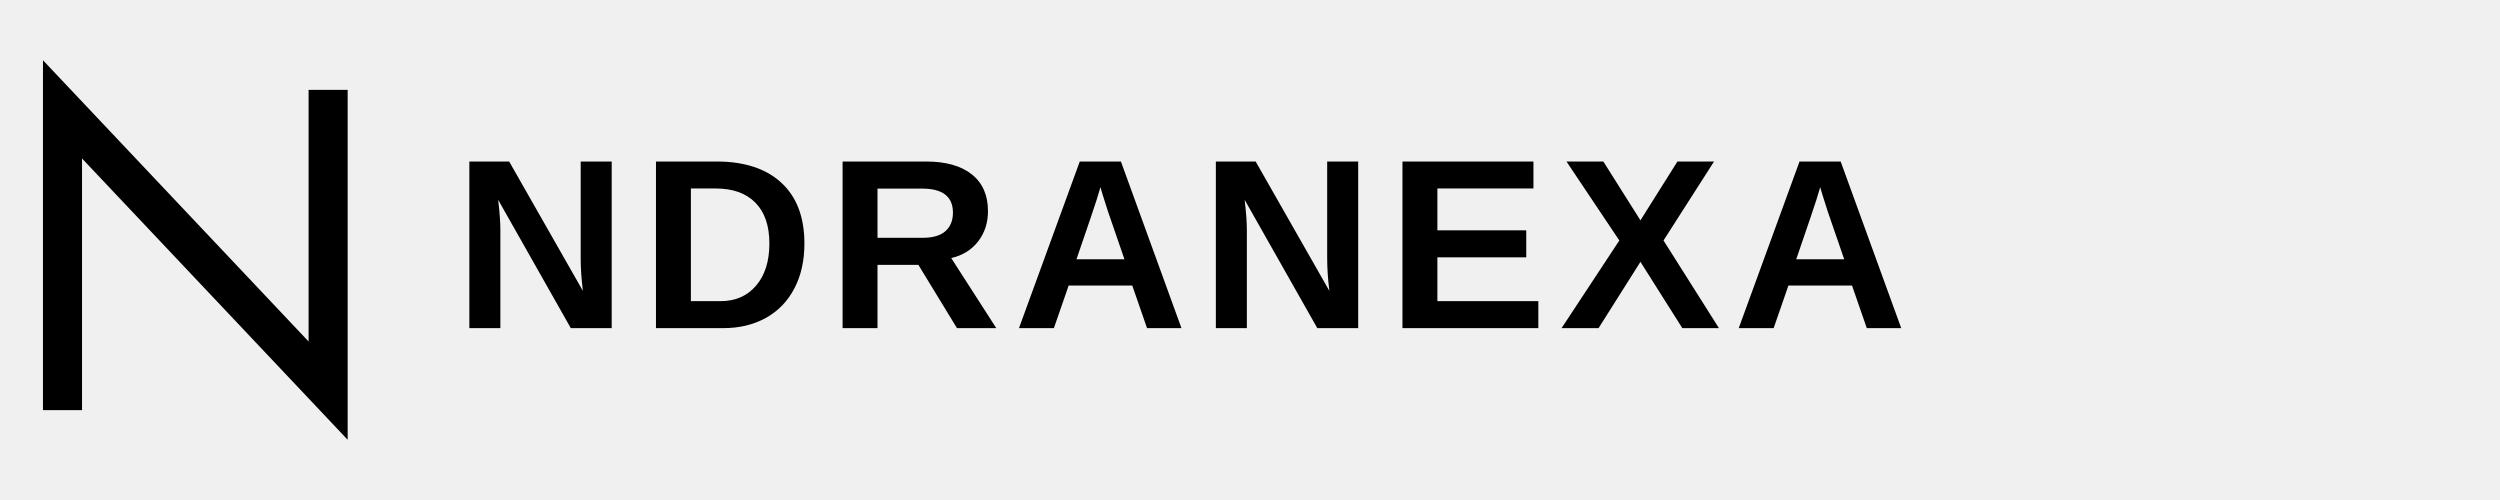
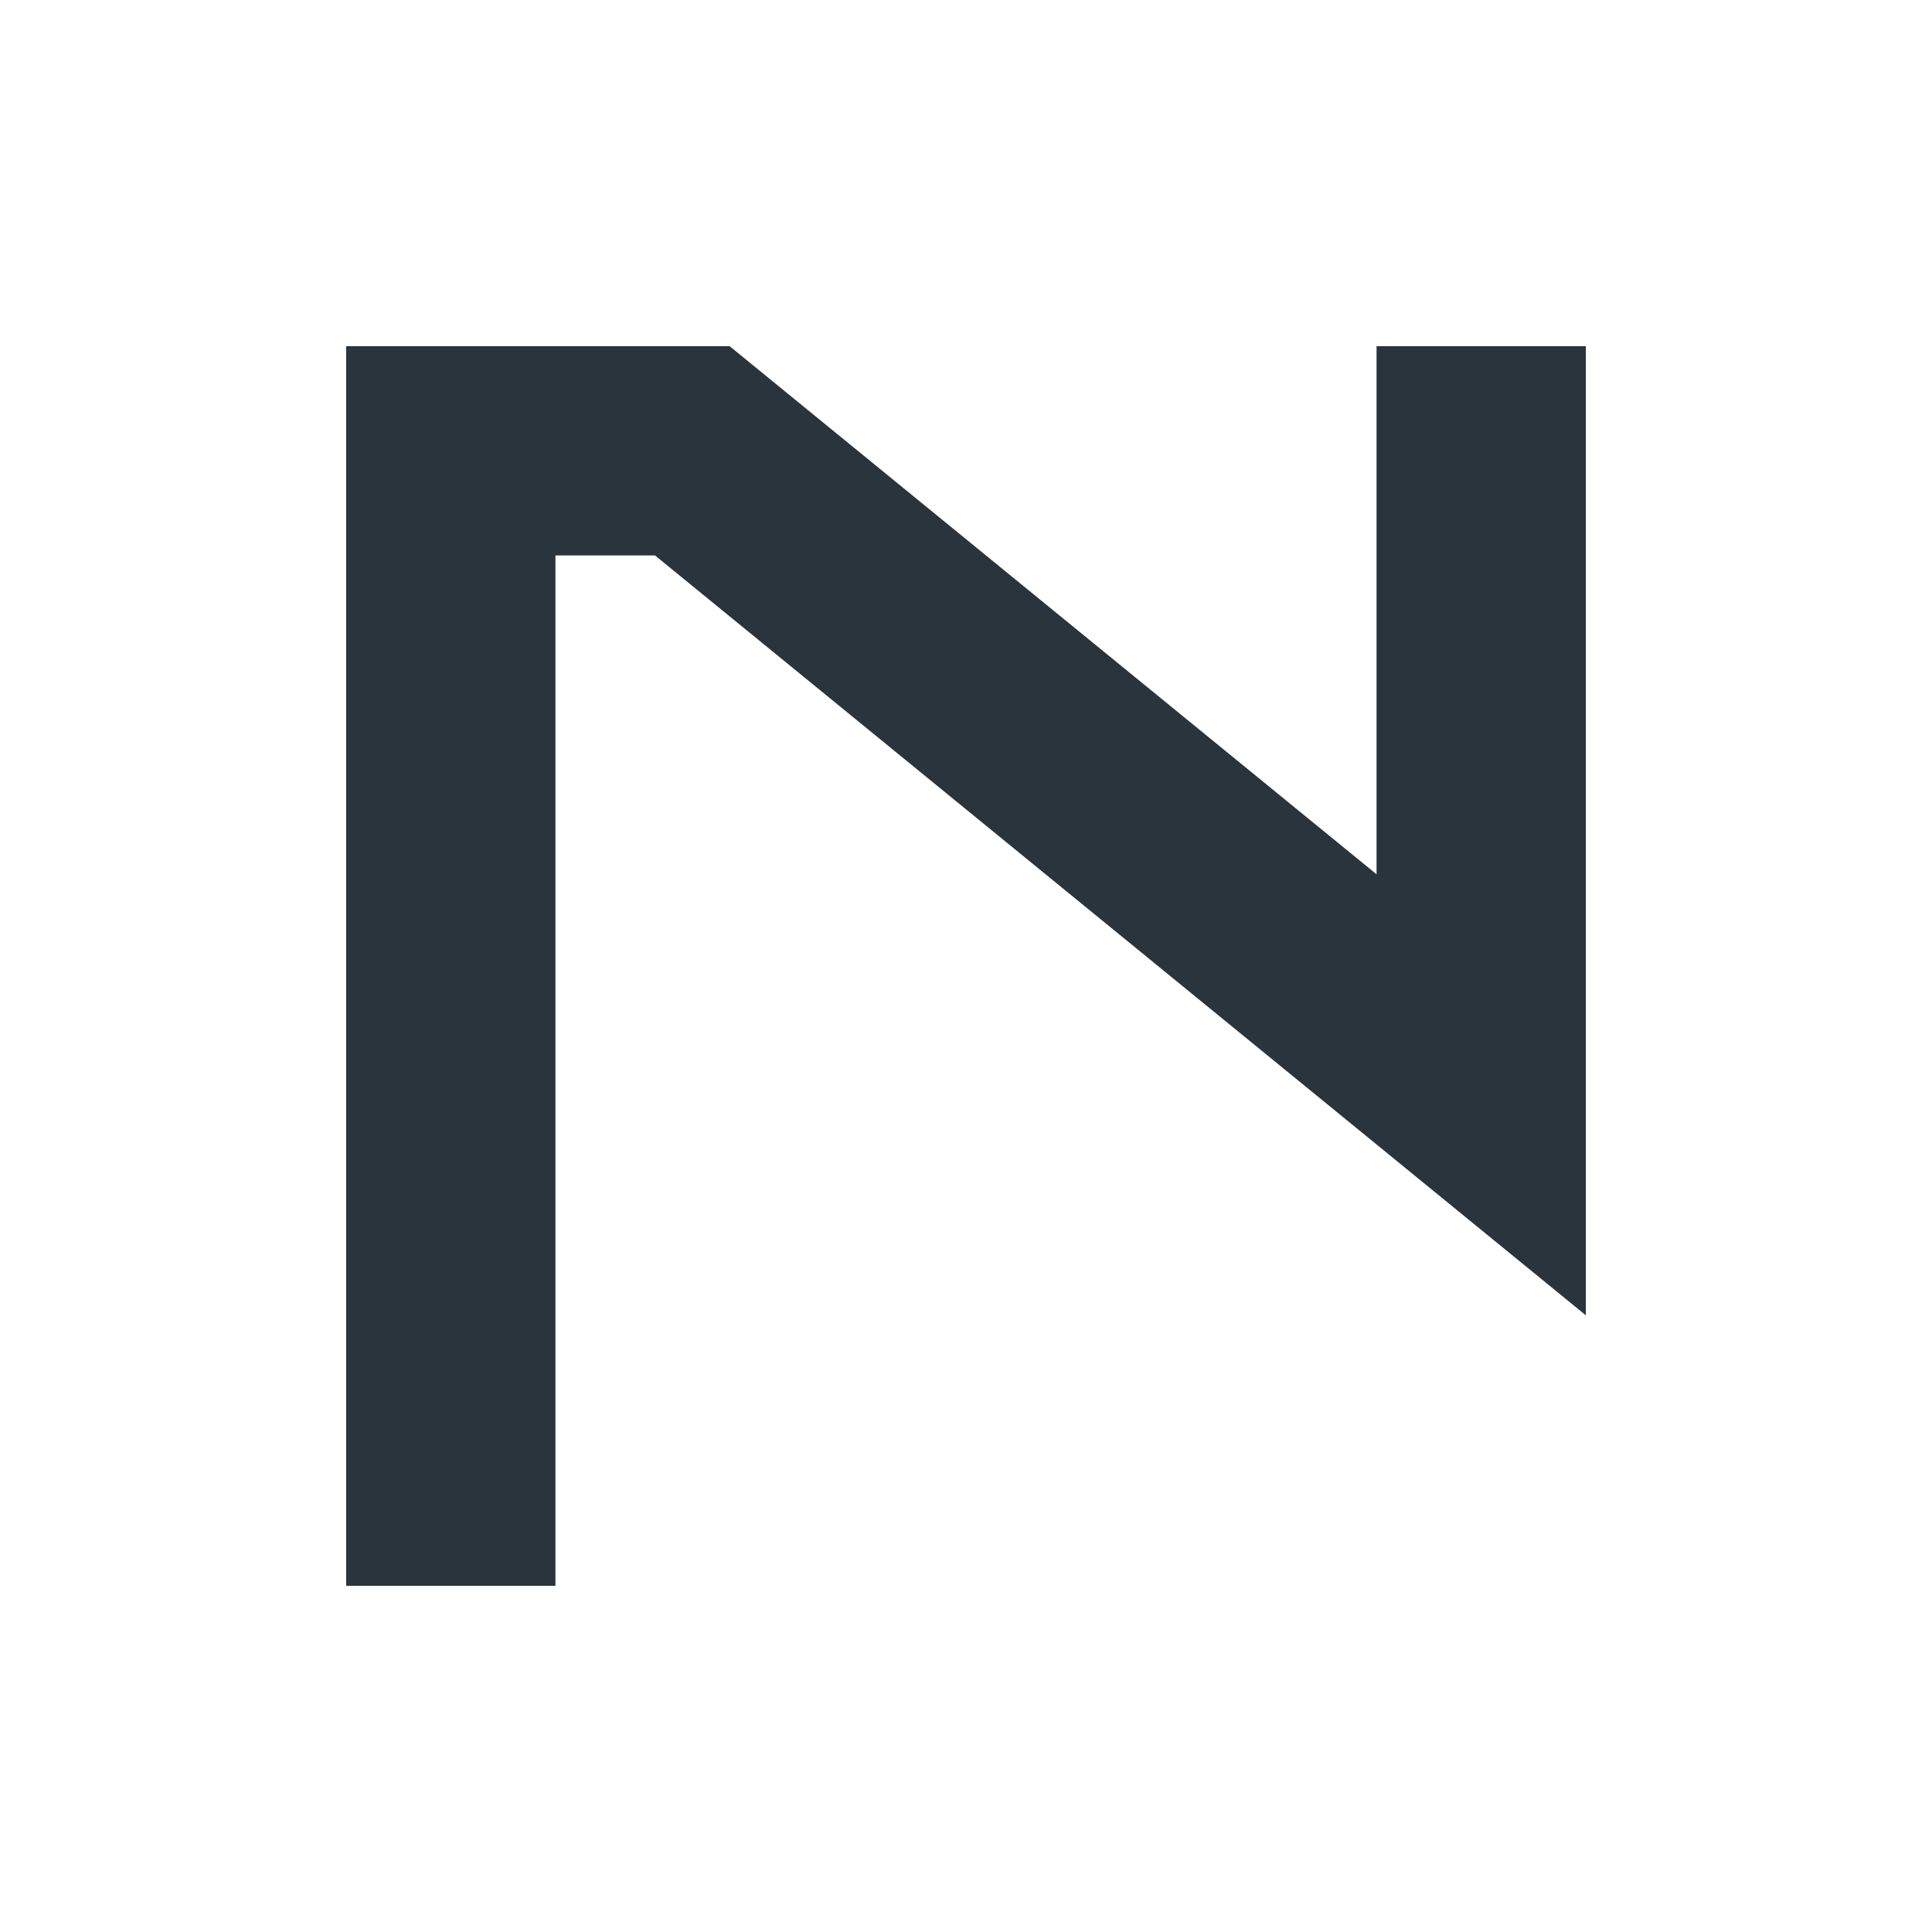
- <svg xmlns="http://www.w3.org/2000/svg" viewBox="0 0 320 64" role="img" aria-labelledby="title">
-   <rect width="320" height="64" fill="none" />
-   <path d="M8 50V14L42 50V14" fill="none" stroke="currentColor" stroke-width="5" stroke-linecap="square" />
-   <text x="58" y="42" font-family="Arial,sans-serif" font-size="31" font-weight="700" letter-spacing="1.5" fill="currentColor">NDRANEXA</text>
+ <svg xmlns="http://www.w3.org/2000/svg" viewBox="0 0 120 120" role="img" aria-labelledby="title desc">
+   <rect width="120" height="120" fill="#fff" />
+   <path d="M28 92V28H43L92 68V28" fill="none" stroke="#29343d" stroke-width="13" stroke-linecap="square" stroke-linejoin="miter" />
+   <path d="M43 52V92H92V52" fill="none" stroke="#29343d" stroke-width="13" stroke-linecap="square" stroke-linejoin="miter" opacity="0" />
</svg>
